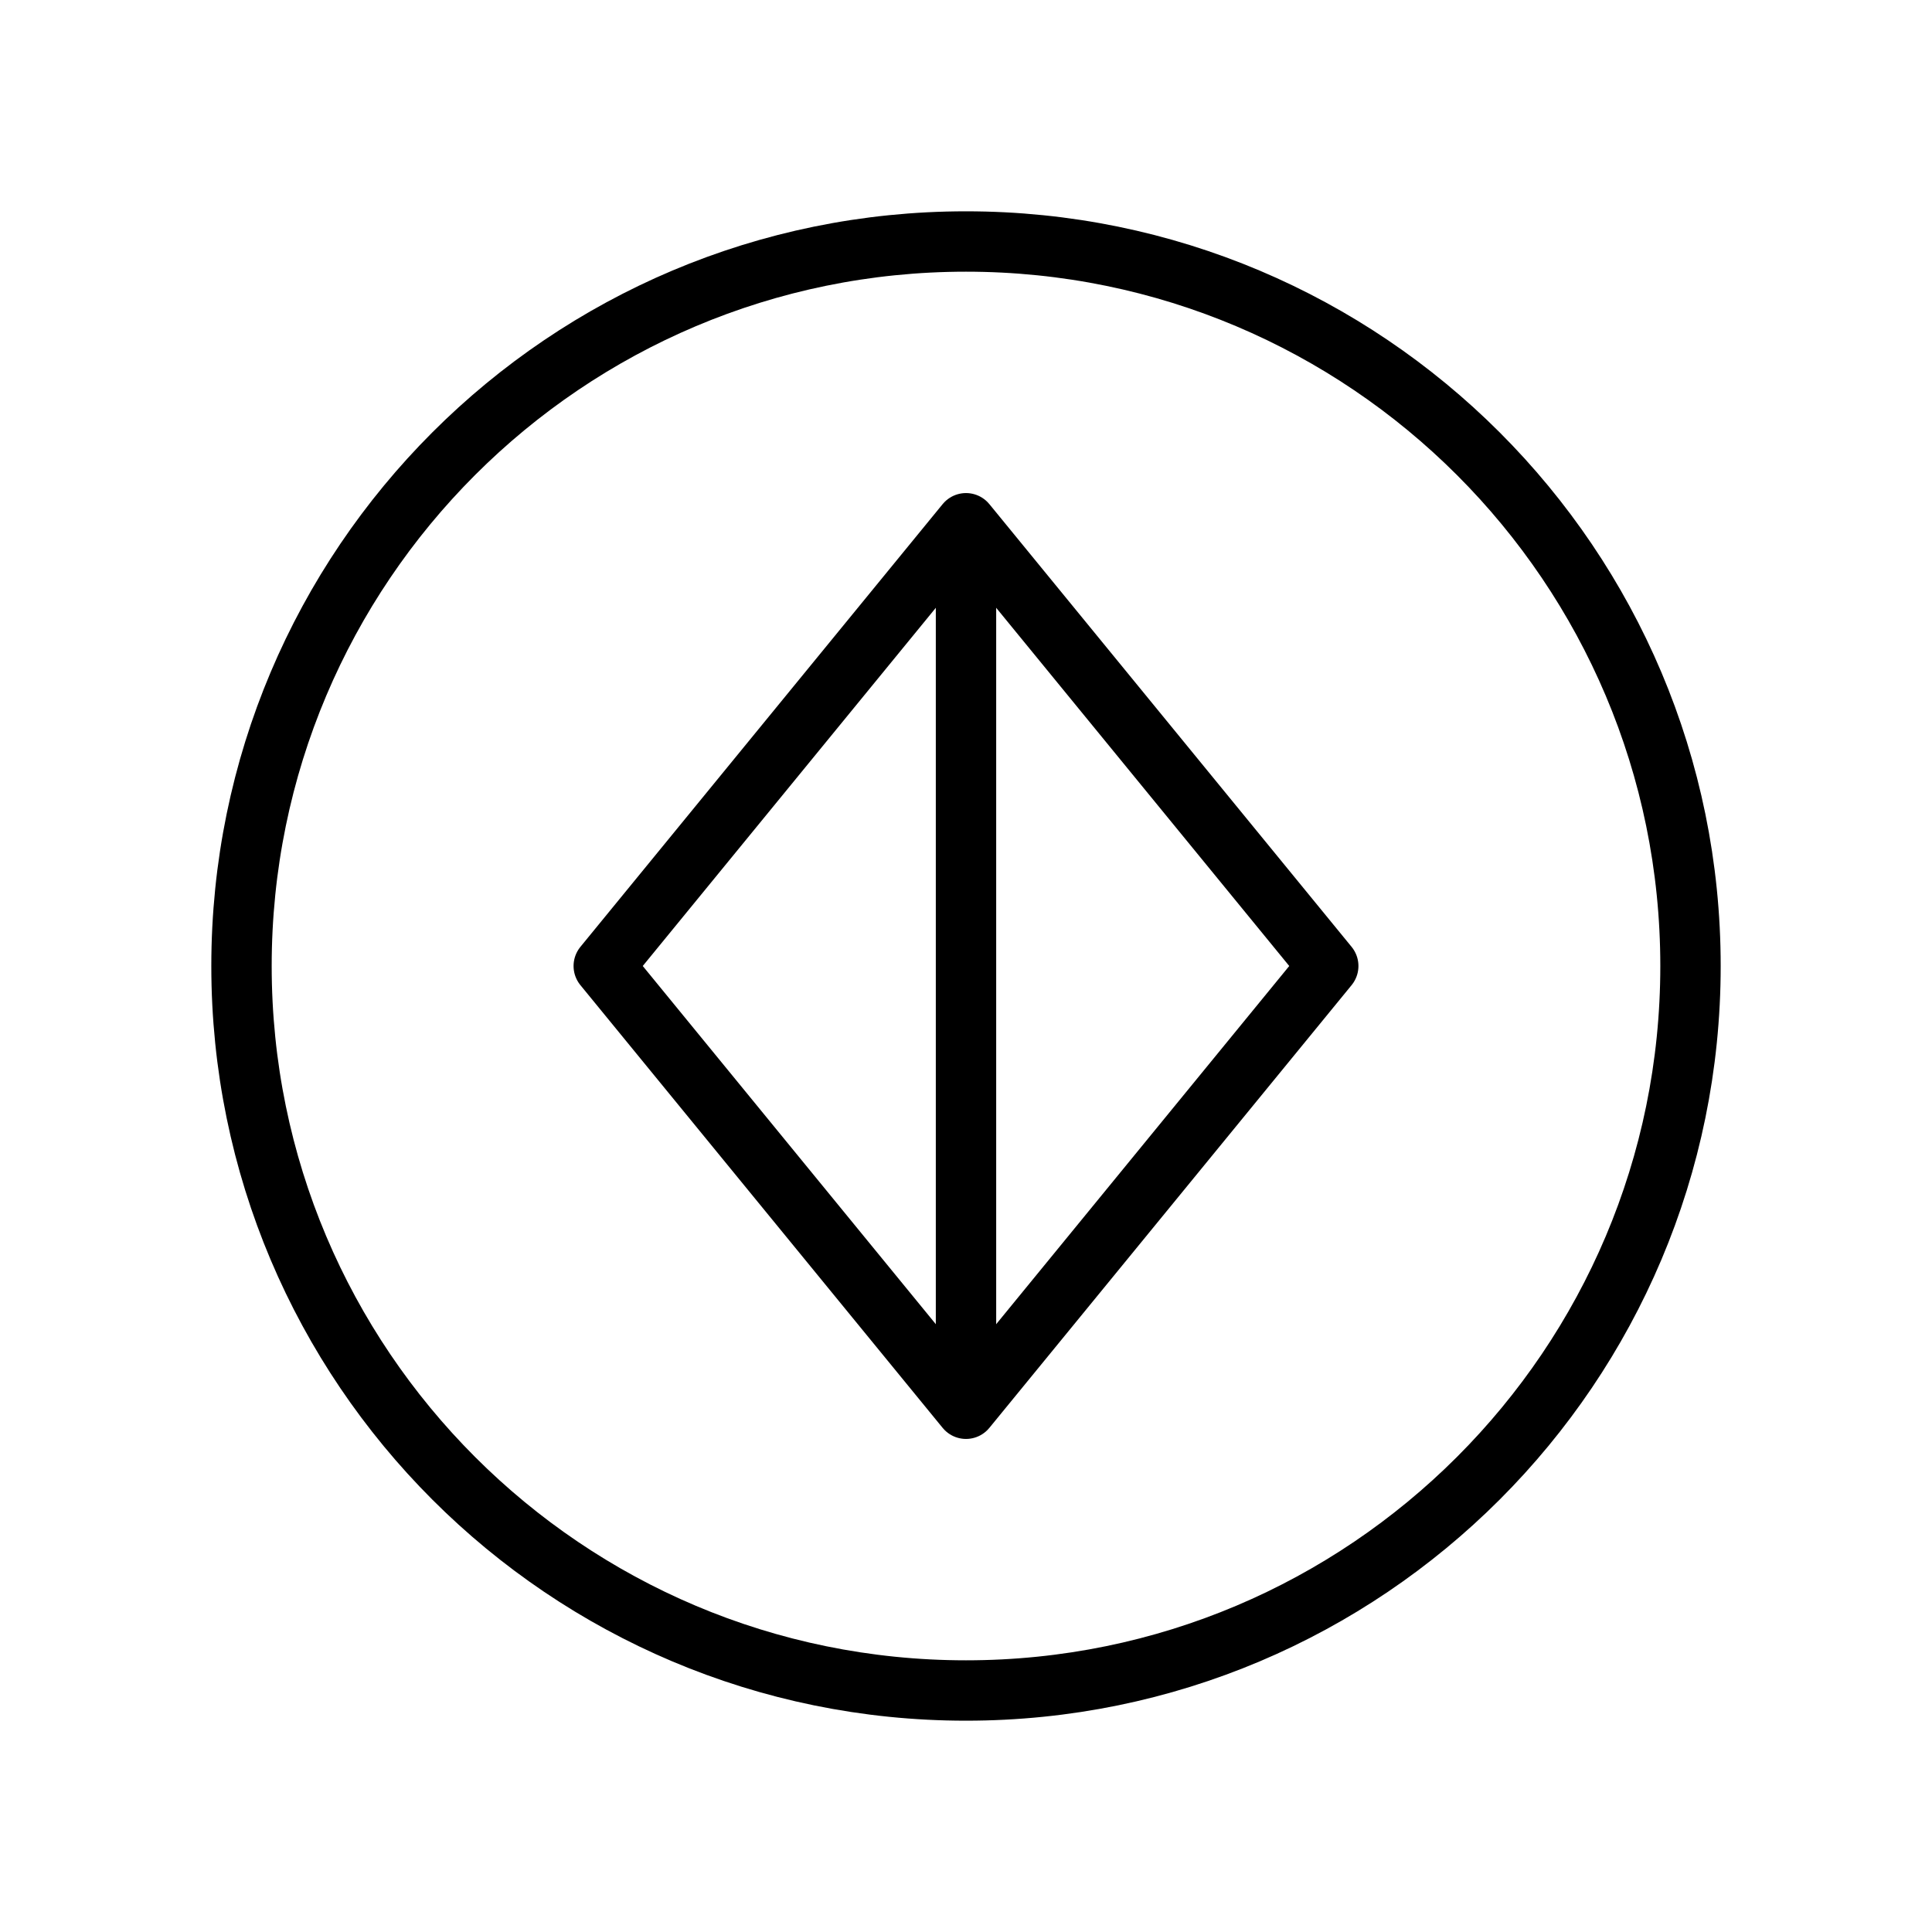
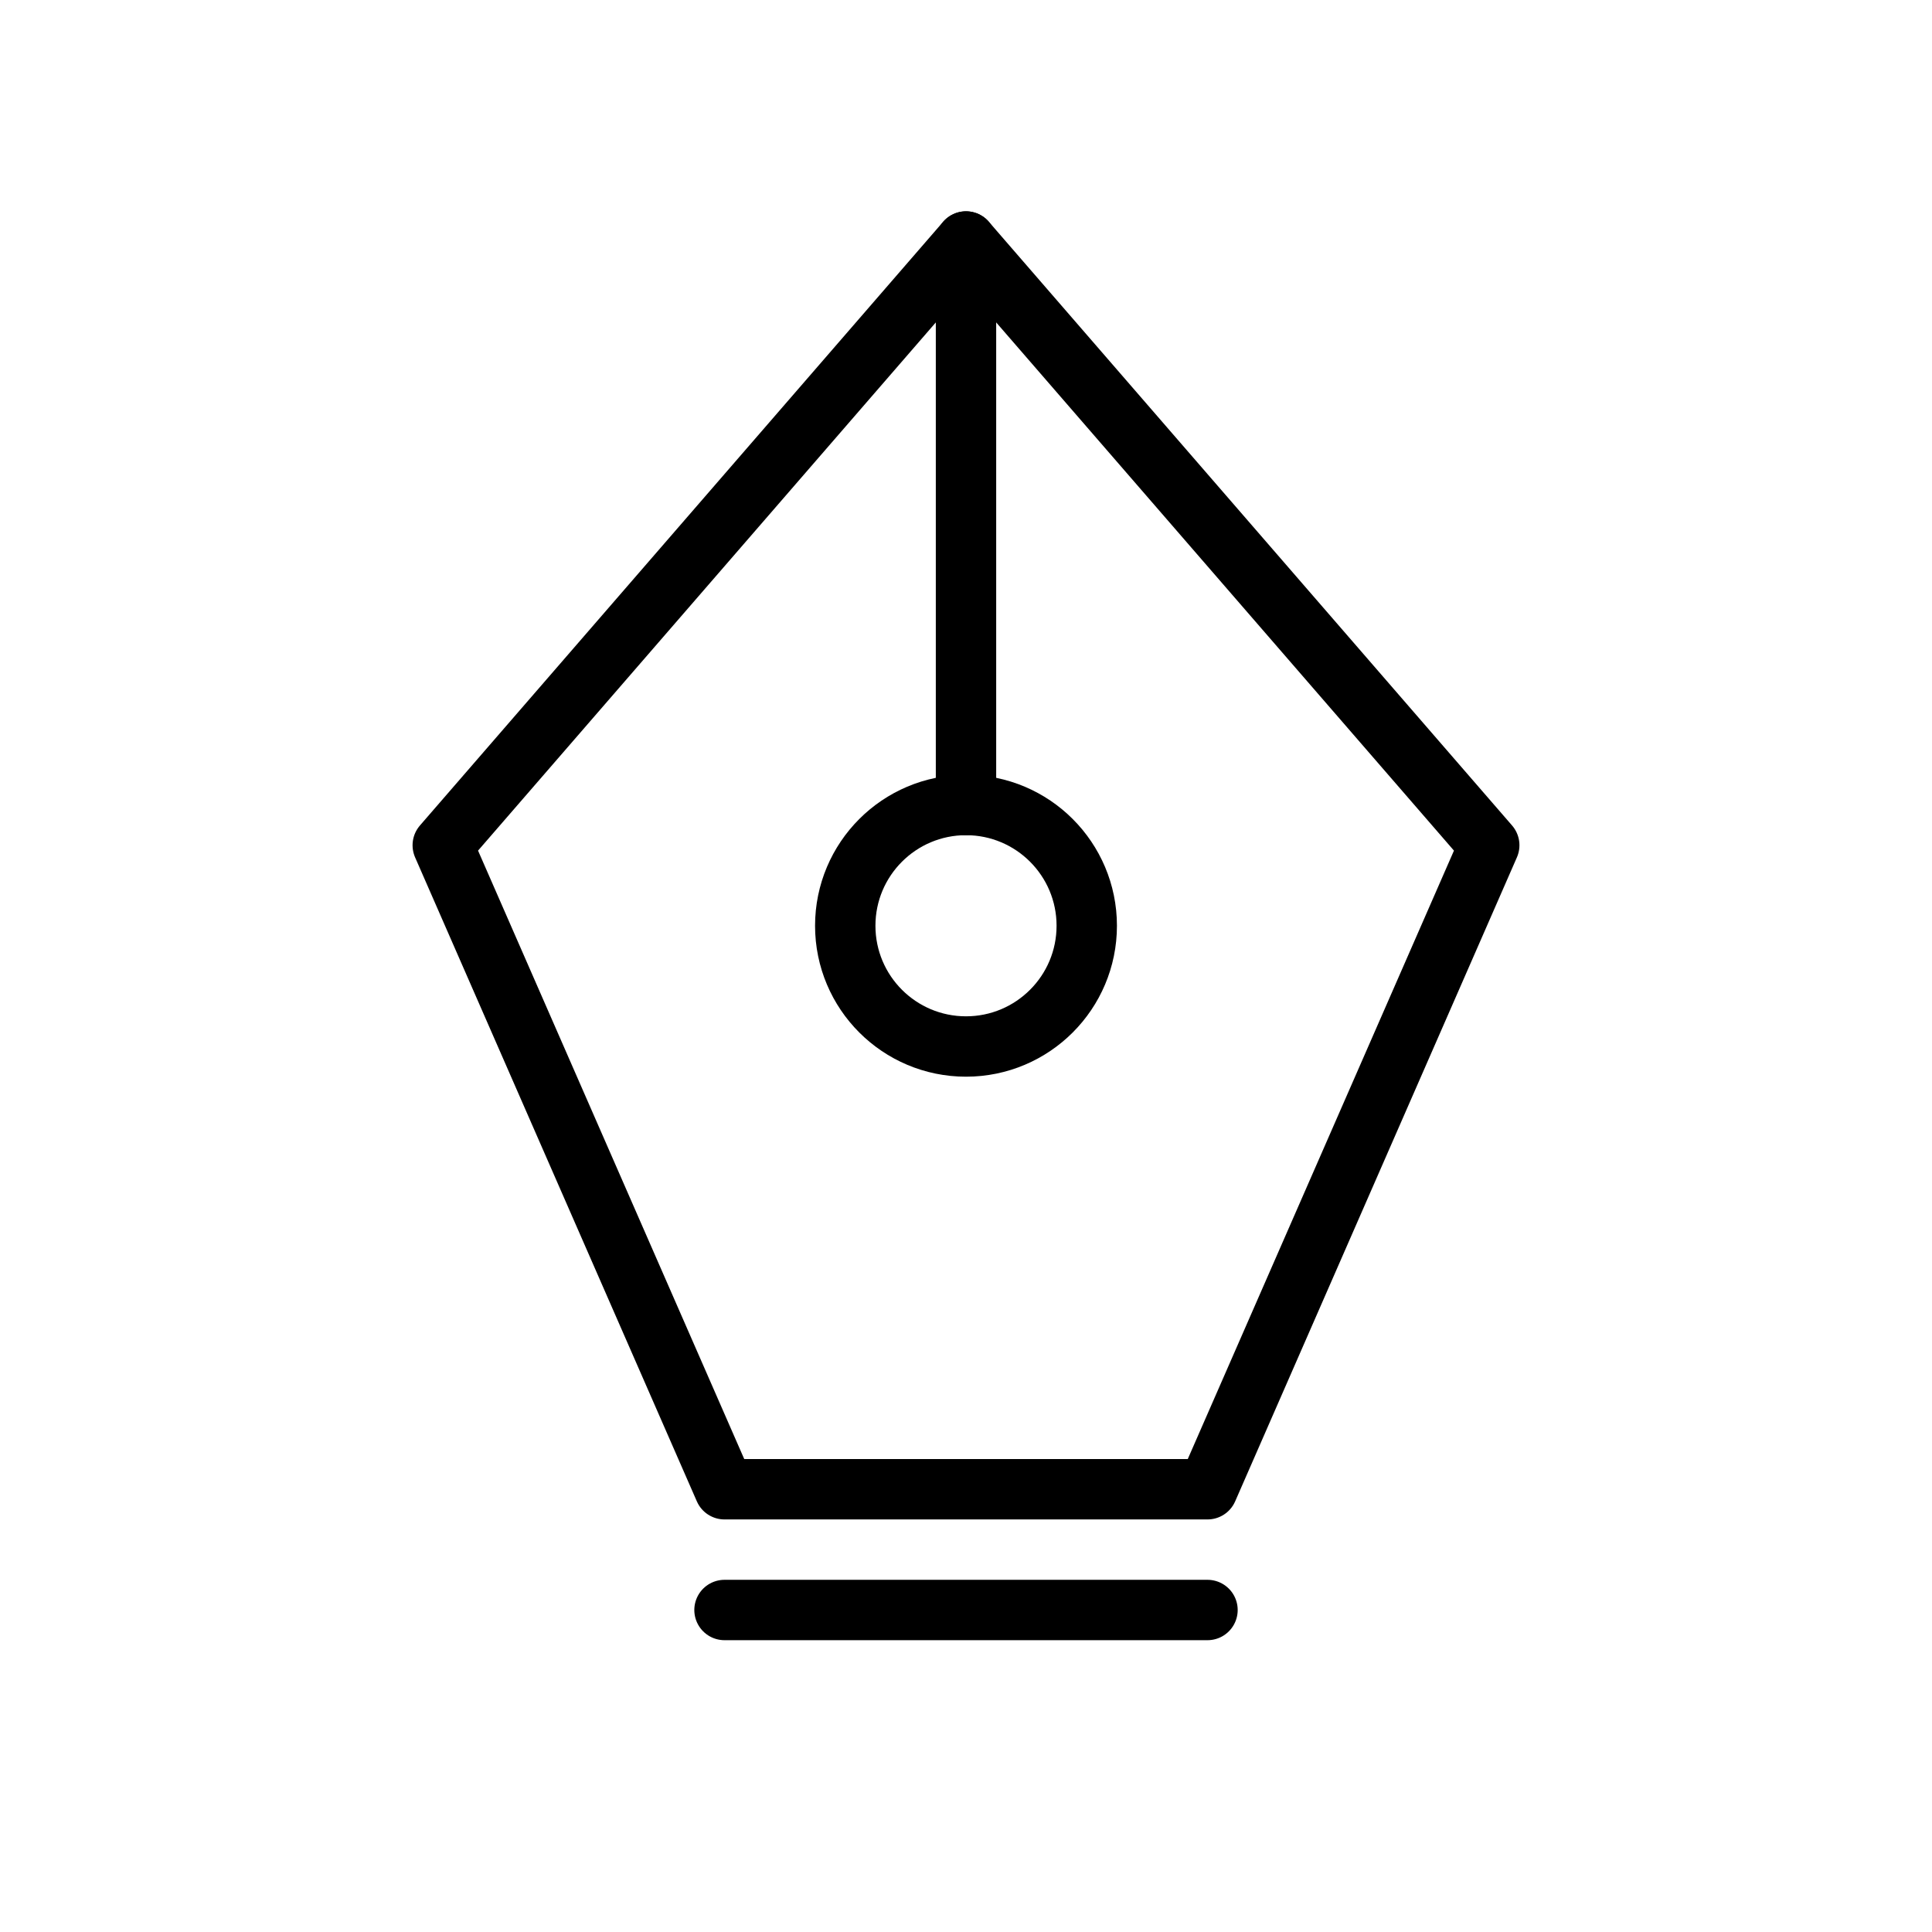
- <svg xmlns="http://www.w3.org/2000/svg" viewBox="0 0 48 48" fill="none" stroke="#000" stroke-width="1.5" stroke-linejoin="round">
-   <circle cx="24" cy="24" r="18" />
-   <path d="M24 13 L33 24 L24 35 L15 24 Z" />
-   <path d="M24 13 V35" />
+ <svg xmlns="http://www.w3.org/2000/svg" viewBox="0 0 48 48" fill="none" stroke="#000" stroke-width="1.5" stroke-linejoin="round" stroke-linecap="round">
+   <path d="M24 6 L37 21 L30 37 H18 L11 21 Z" />
+   <path d="M24 6 V20" />
+   <circle cx="24" cy="23" r="3" />
+   <path d="M18 40 H30" />
</svg>
